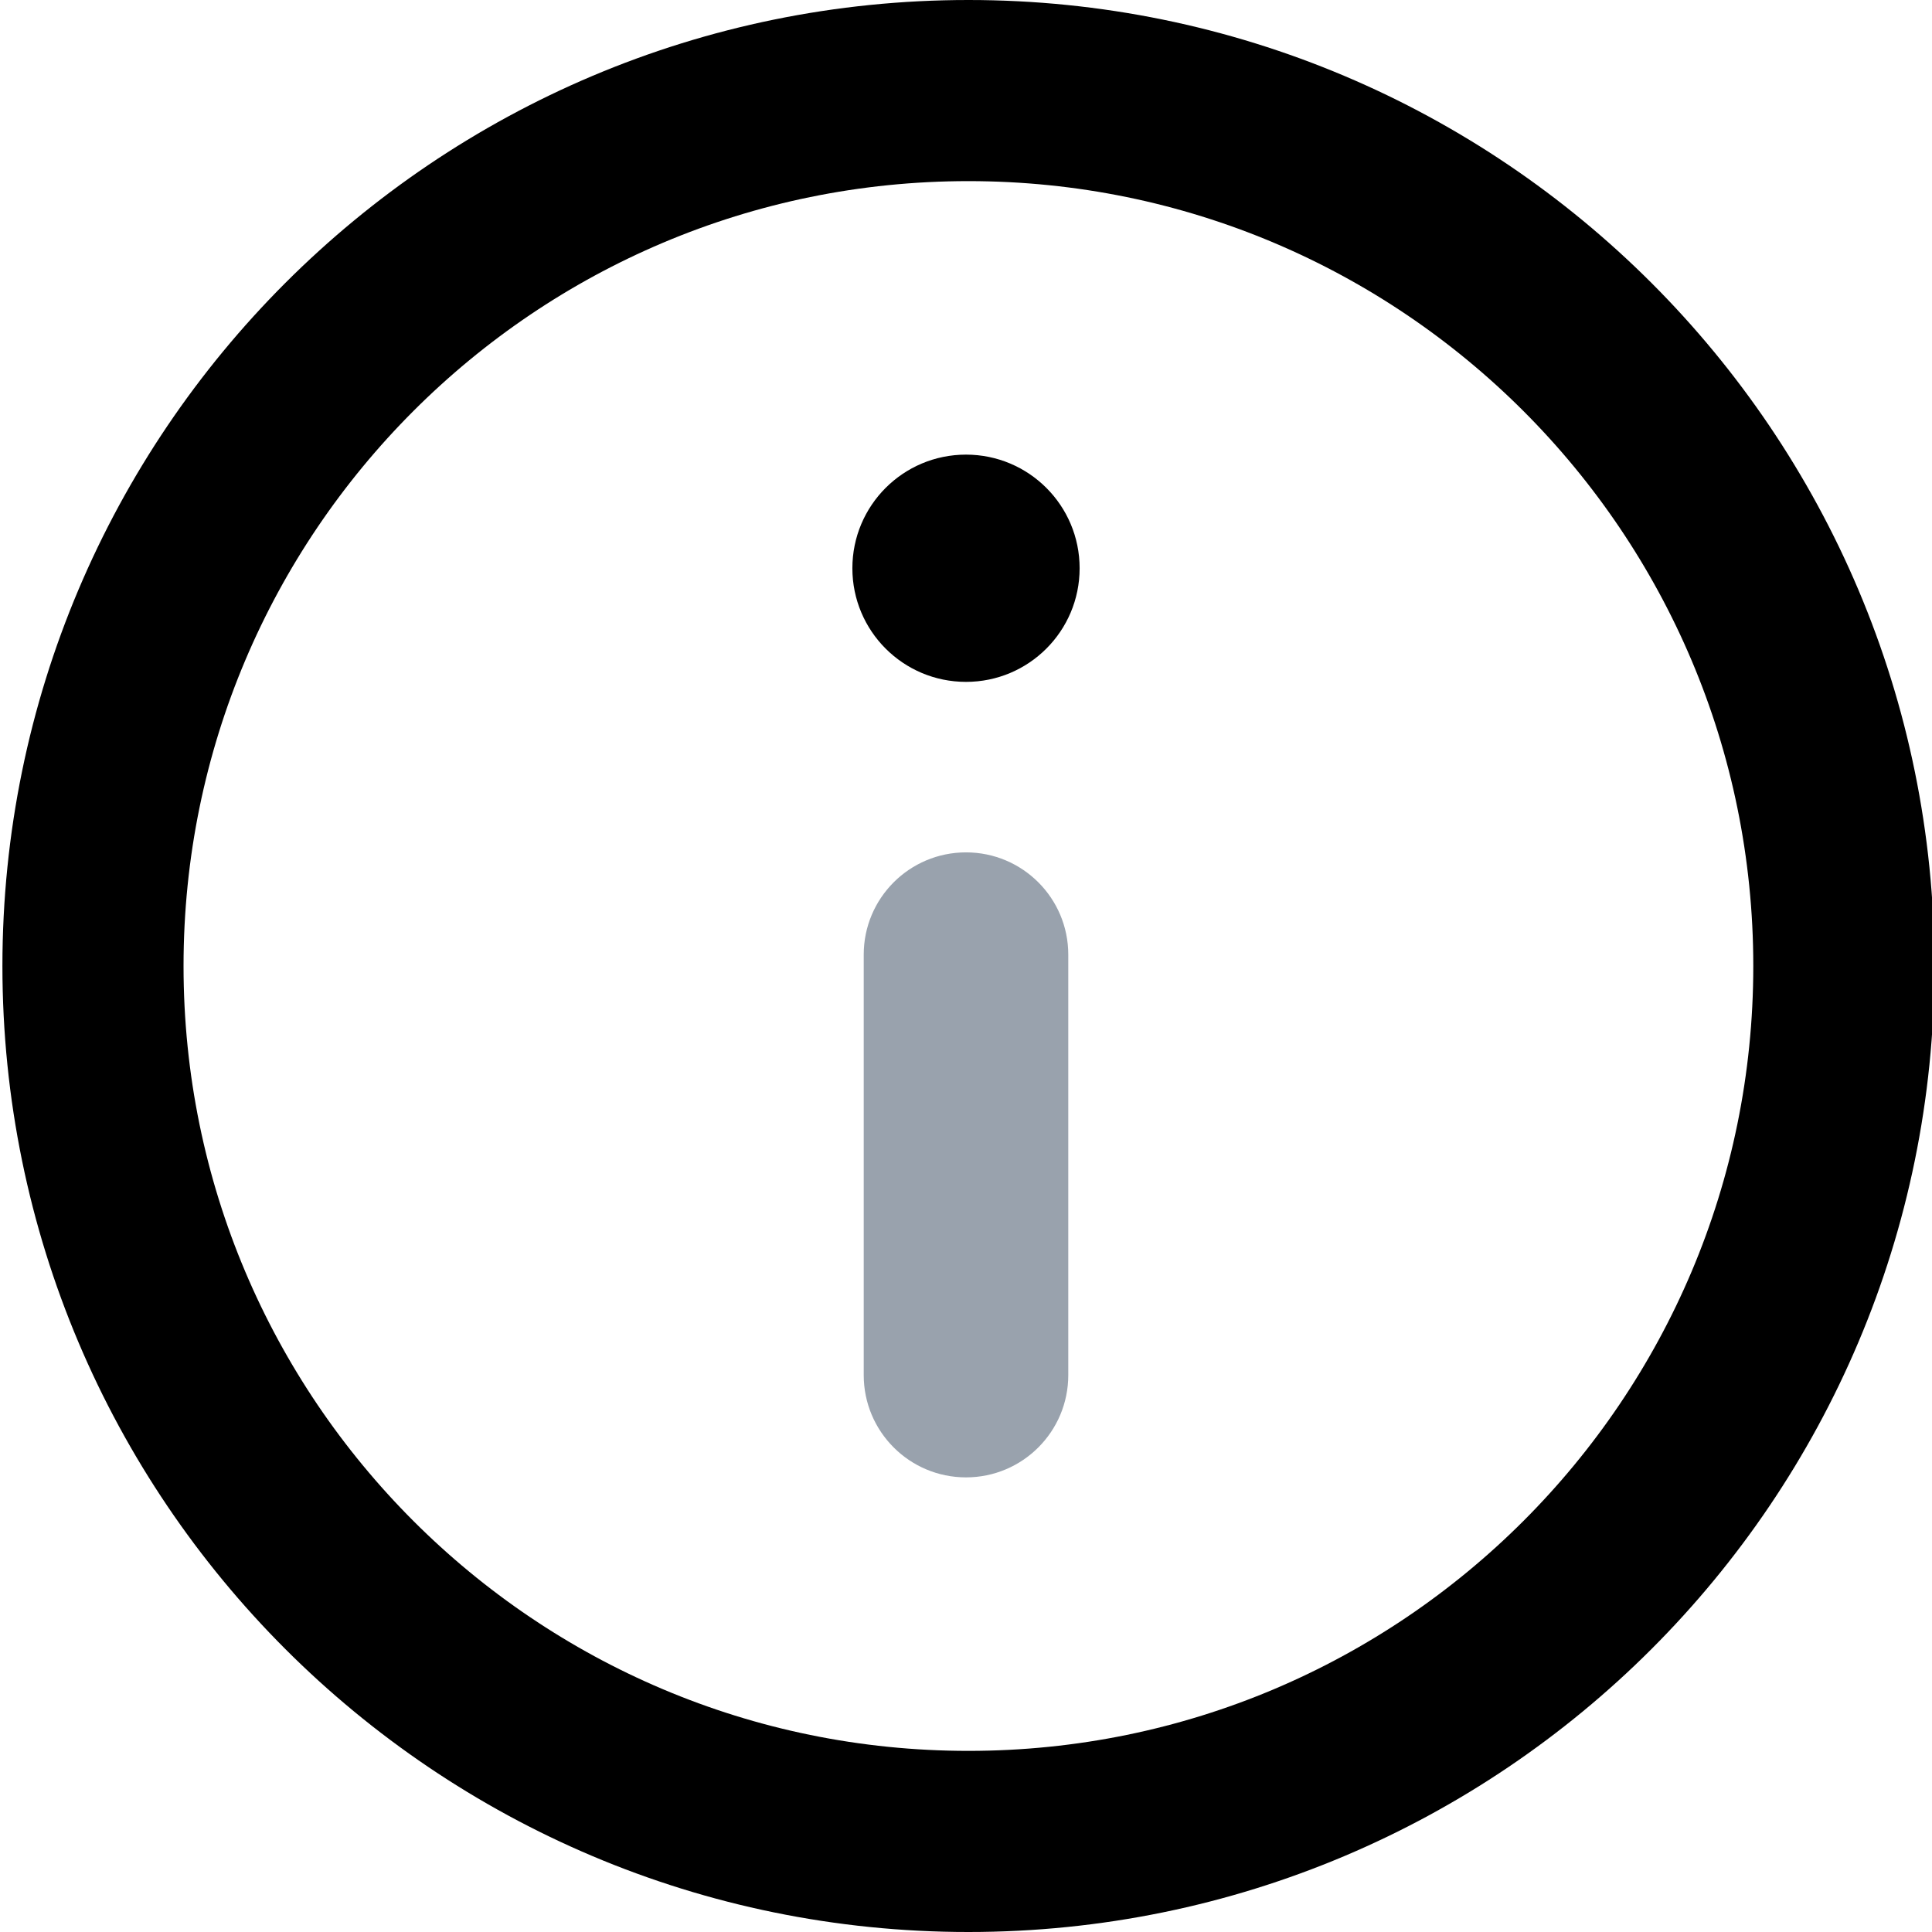
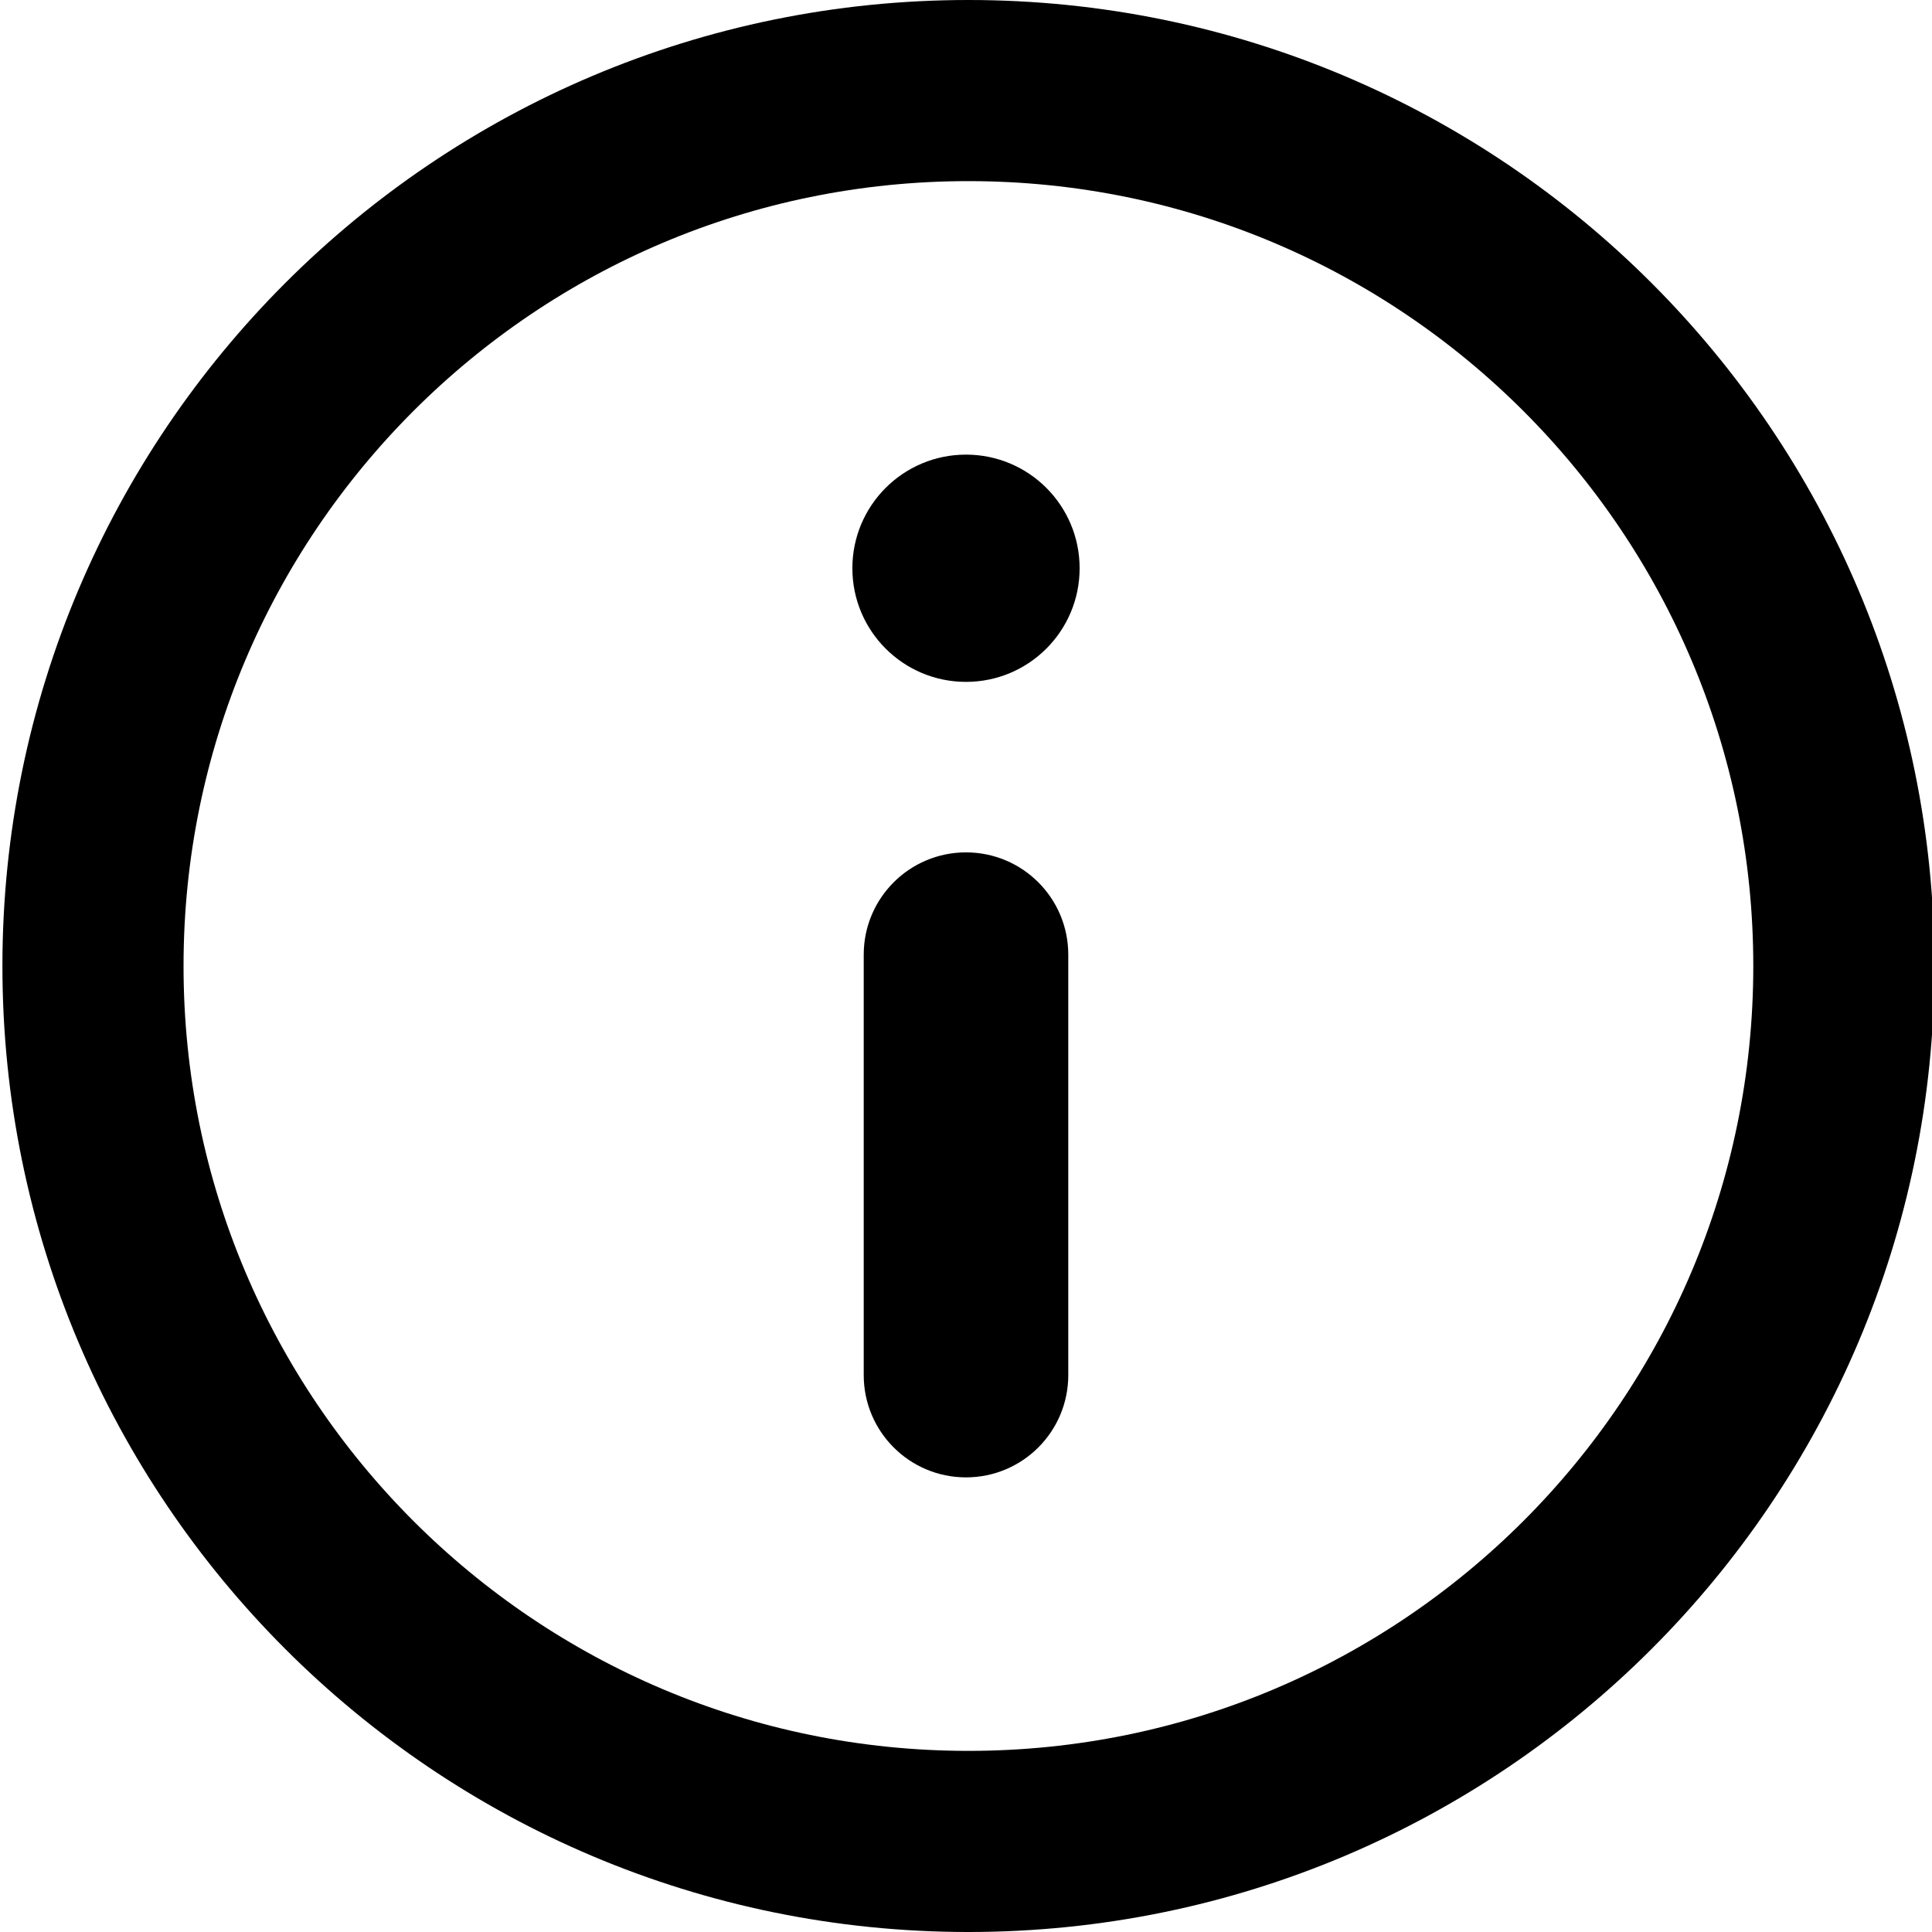
<svg xmlns="http://www.w3.org/2000/svg" fill="none" height="16" viewBox="0 0 16 16" width="16">
  <clipPath id="a">
    <path d="m0 0h16v16h-16z" />
  </clipPath>
  <g clip-path="url(#a)">
-     <path d="m7.153 7.906c0-.468.379-.847.847-.847.468 0 .847.379.847.847v3.482c0 .468-.379.847-.847.847-.468 0-.847-.379-.847-.847z" fill="#99a2ad" />
+     <path d="m7.153 7.906c0-.468.379-.847.847-.847.468 0 .847.379.847.847v3.482c0 .468-.379.847-.847.847-.468 0-.847-.379-.847-.847z" fill="currentColor" />
    <path d="m8 3.765c-.52 0-.941.421-.941.941 0 .52.421.941.941.941.52 0 .941-.421.941-.941 0-.52-.421-.941-.941-.941z" fill="currentColor" />
    <circle cx="8.02" cy="8" r="7.25" stroke="currentColor" stroke-width="1.5" />
  </g>
</svg>
